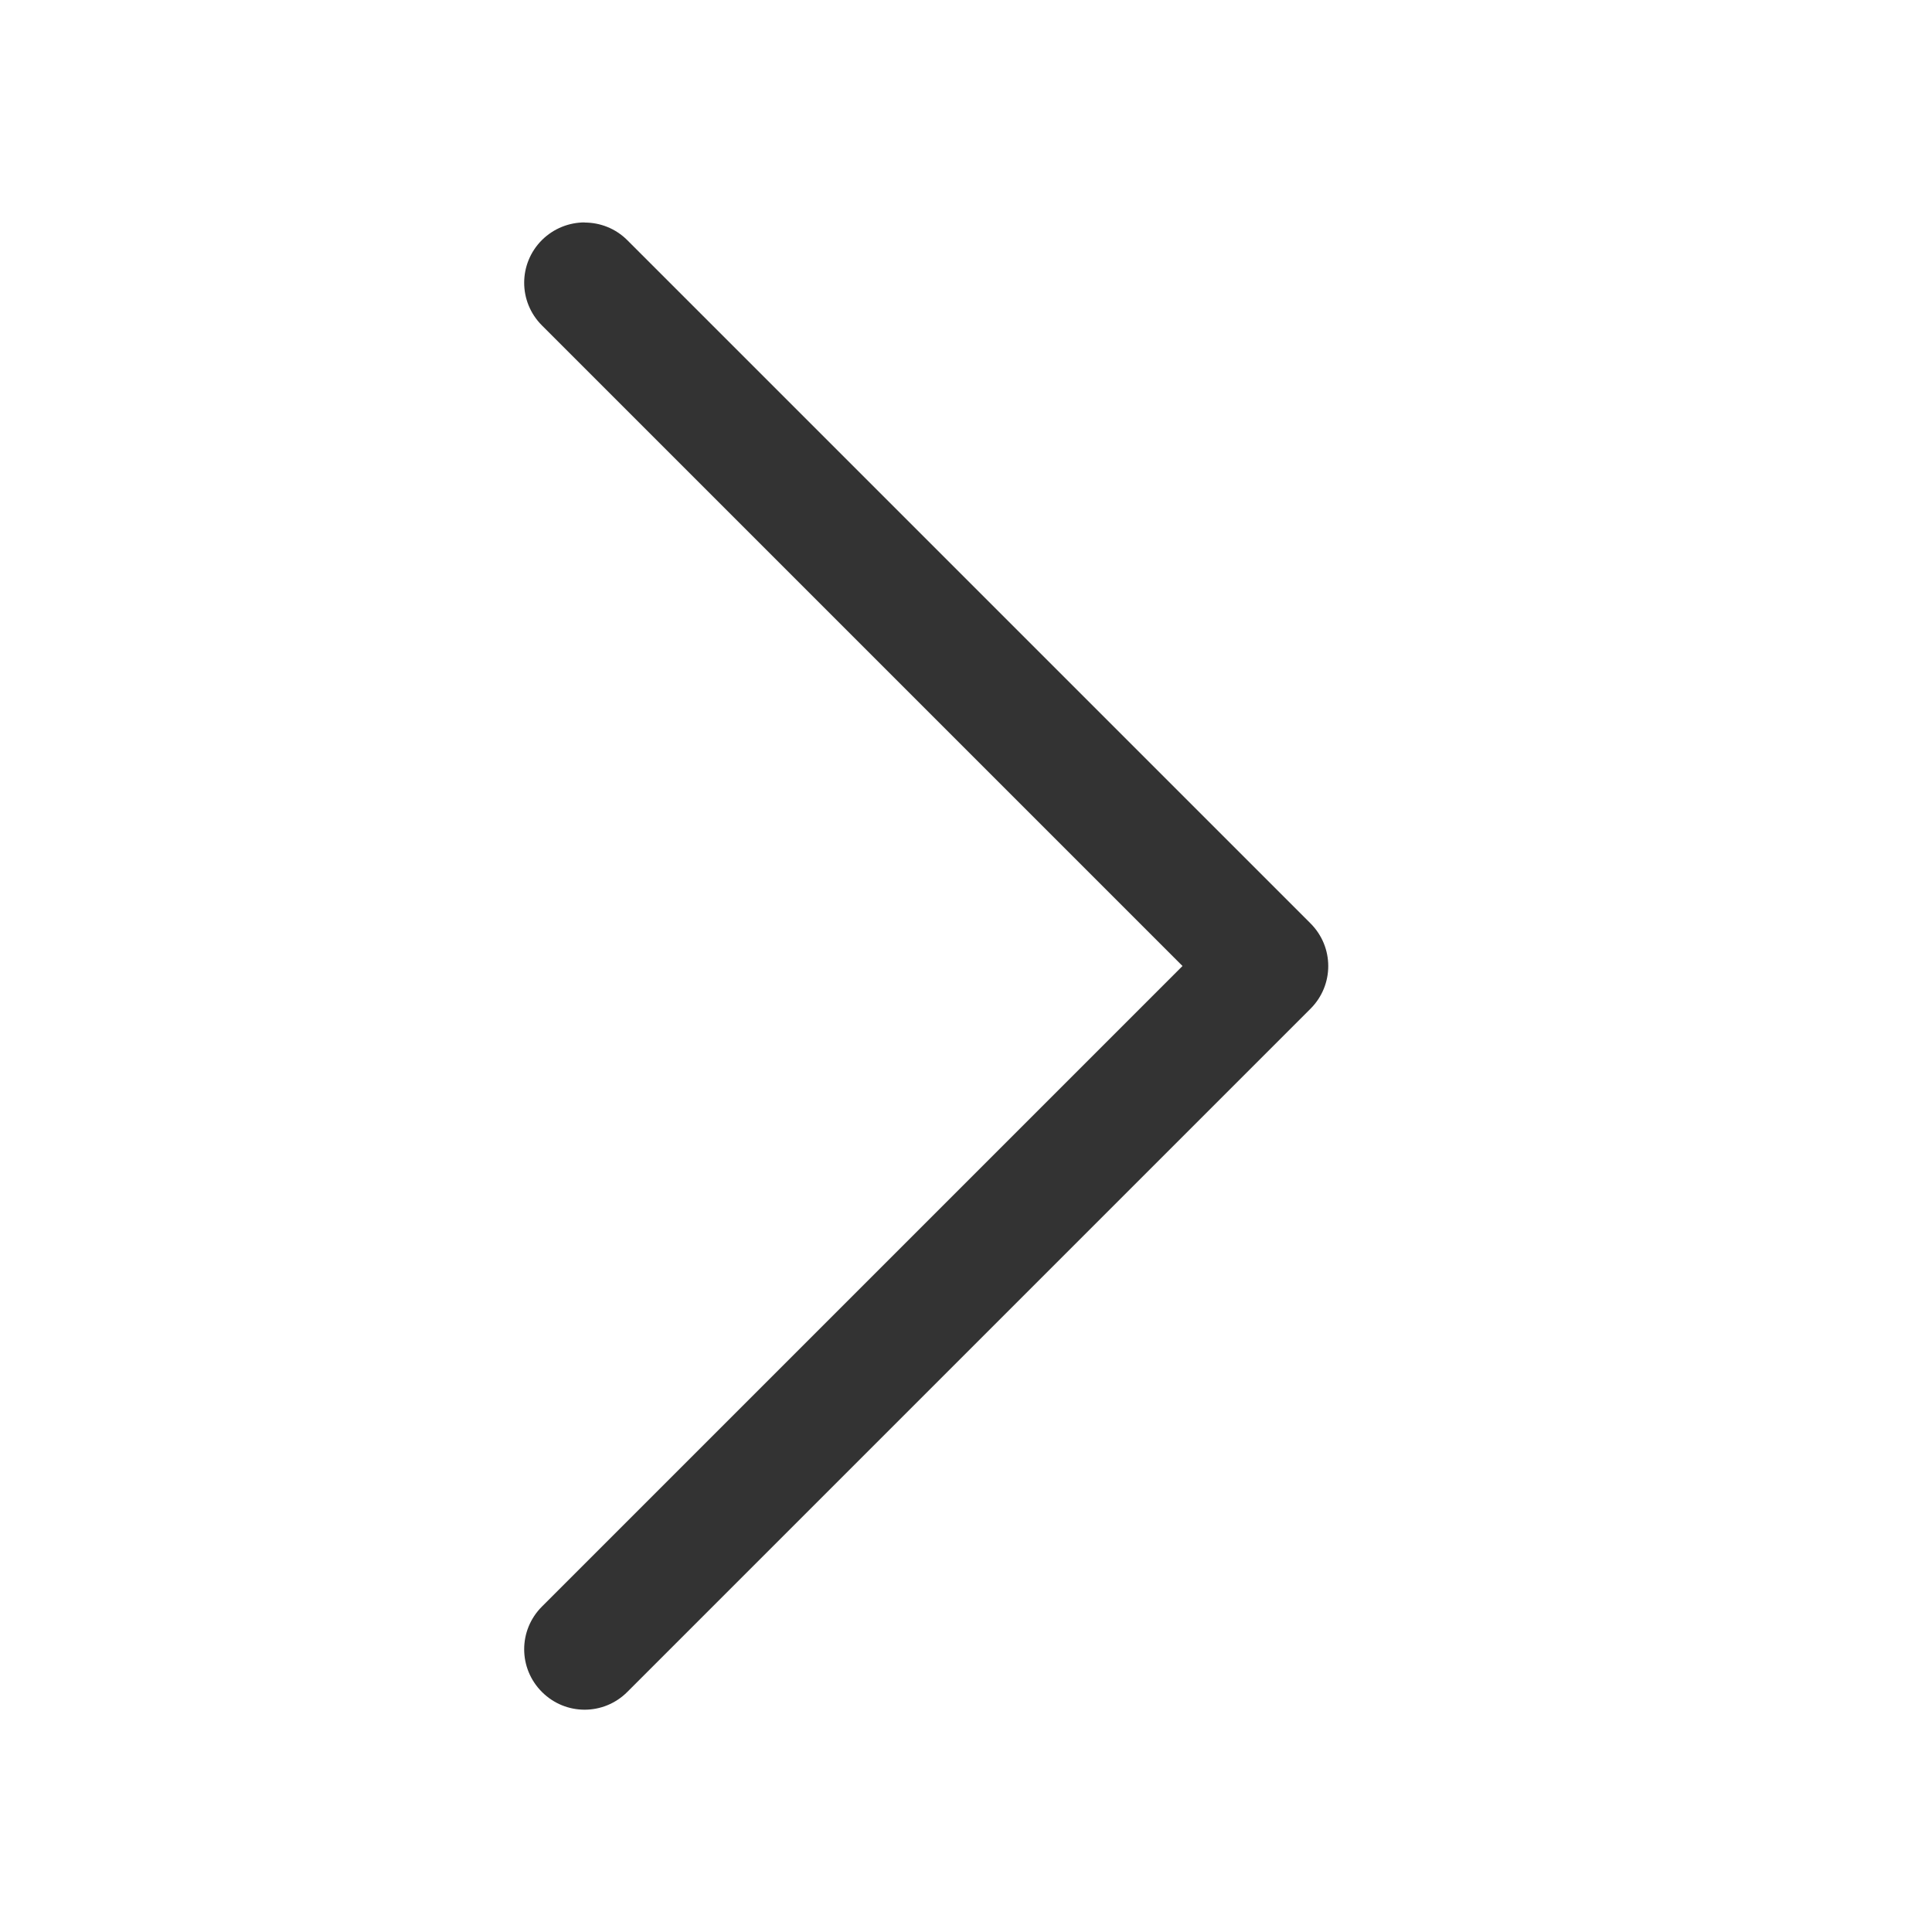
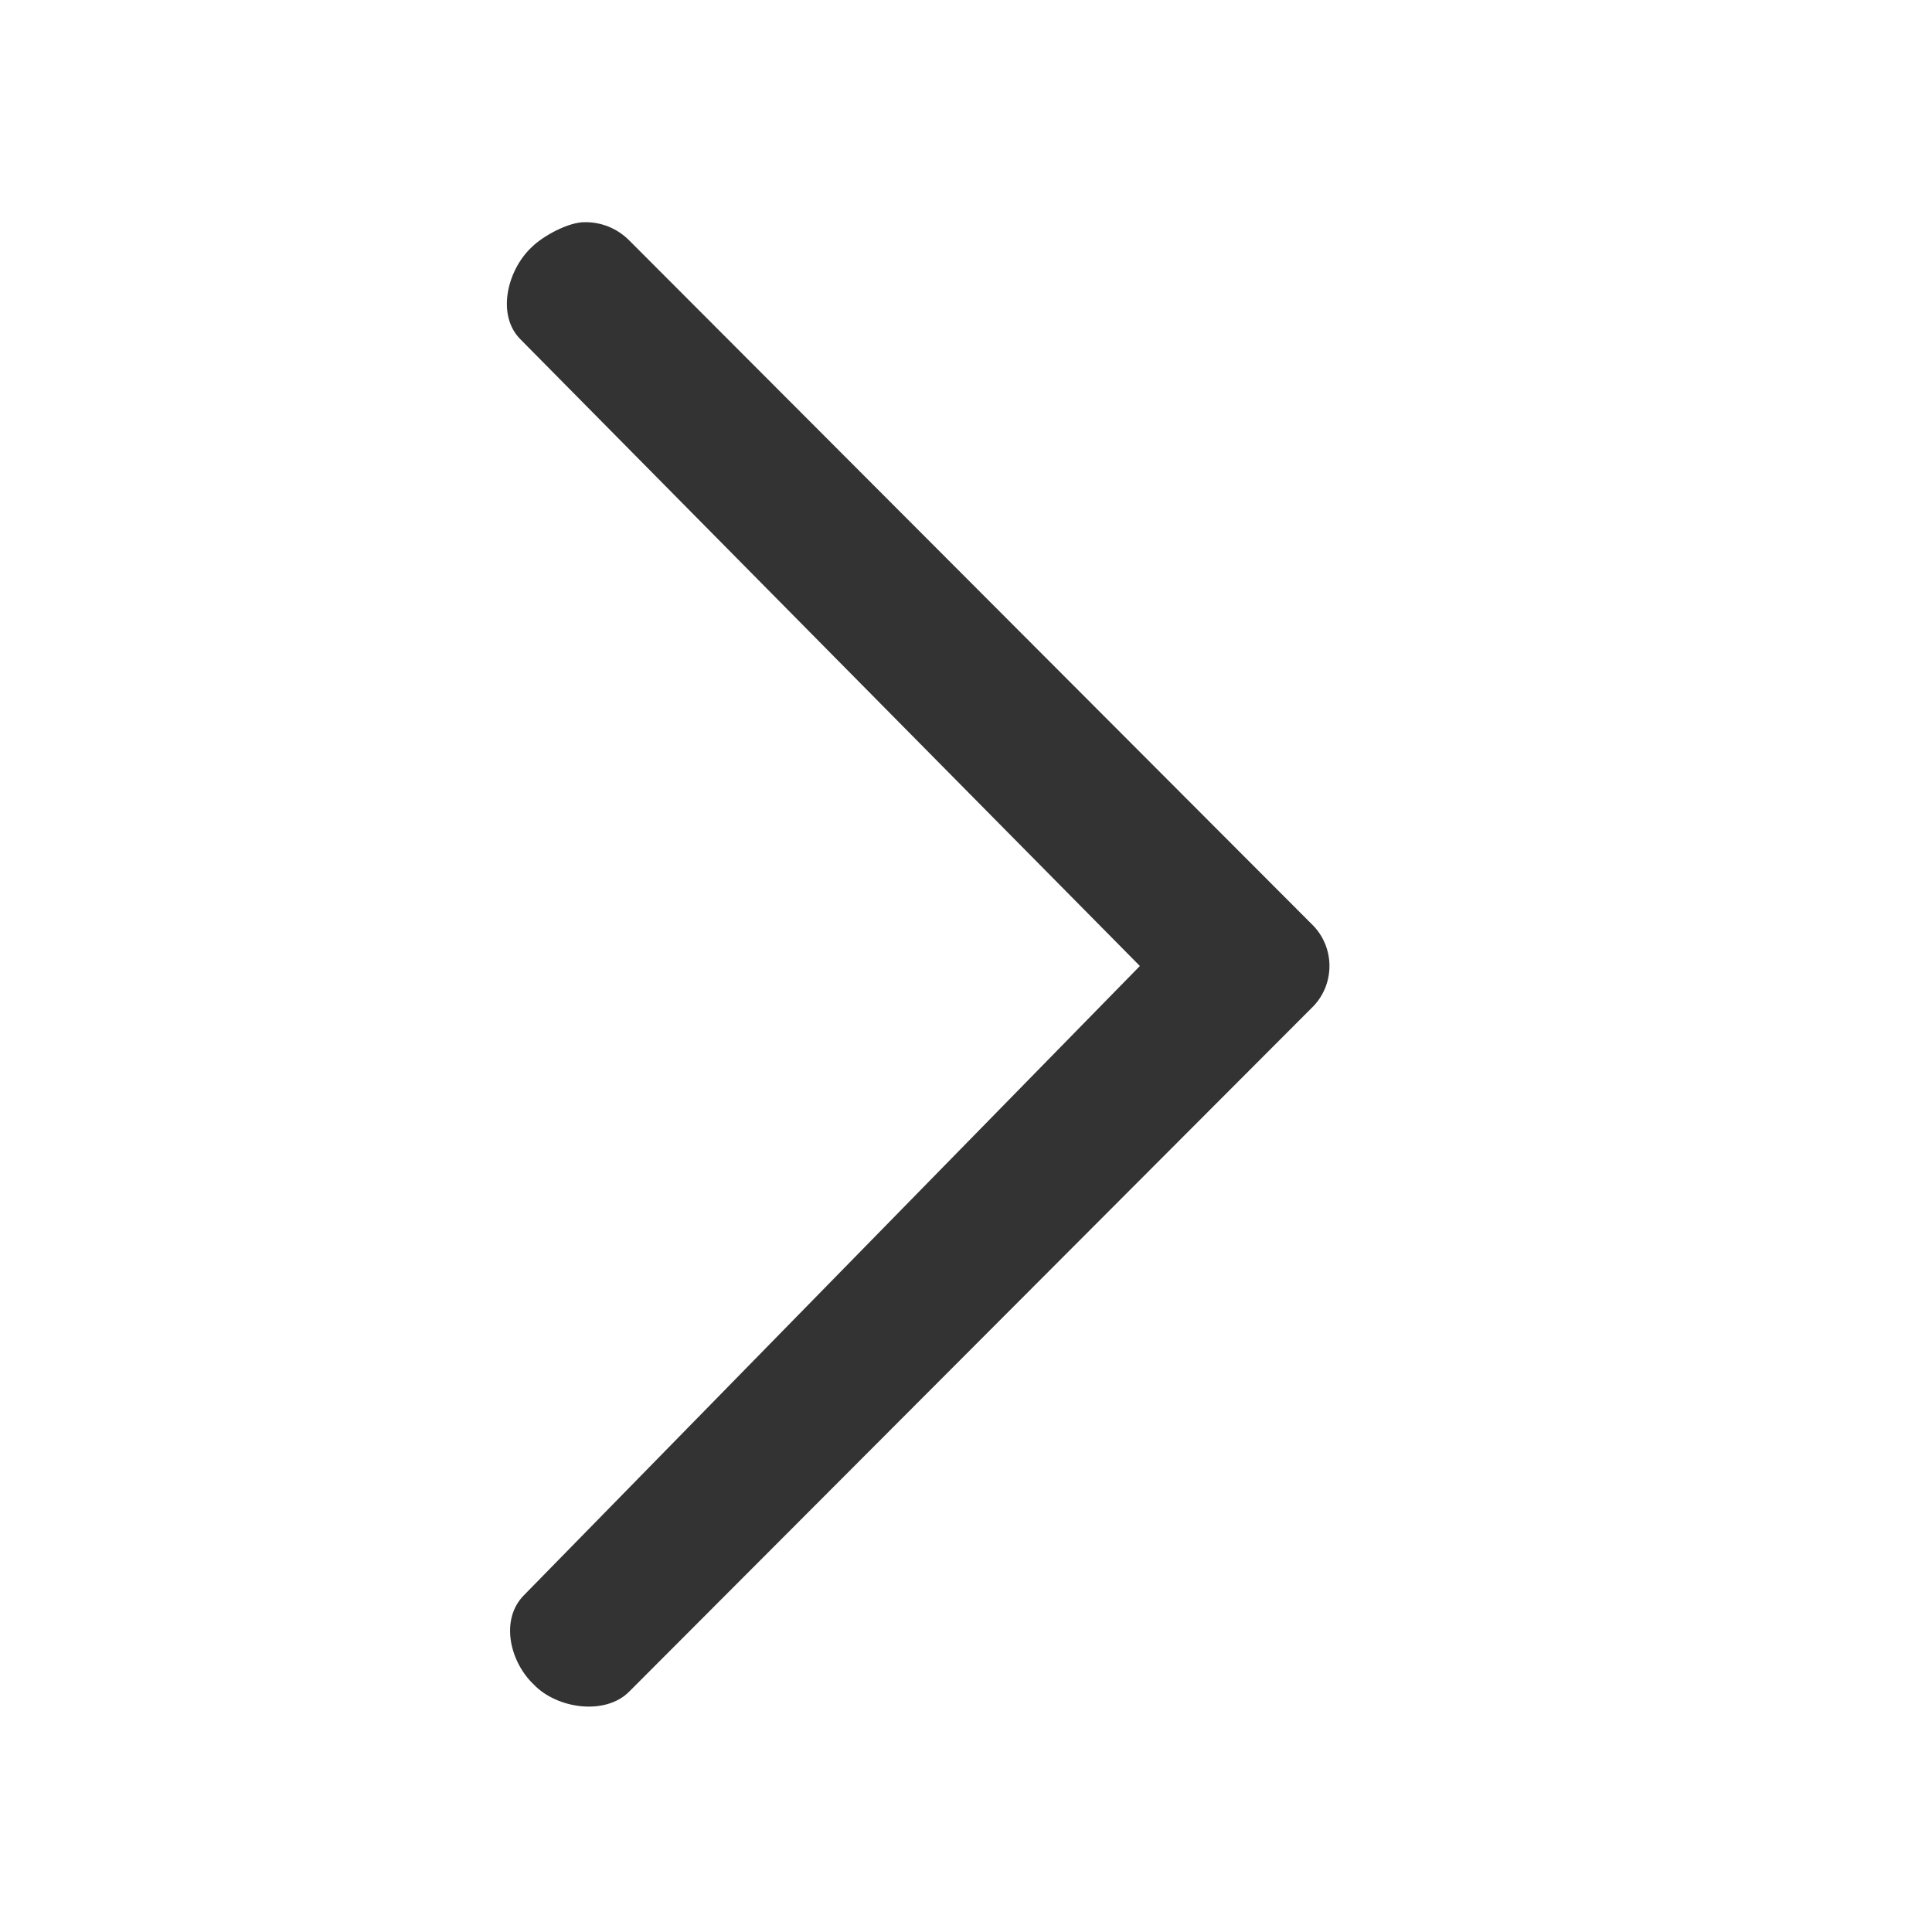
<svg xmlns="http://www.w3.org/2000/svg" width="16" height="16" version="1.1">
-   <path d="m4.842 1.842c-0.128 0-0.256 0.049-0.354 0.146-0.196 0.196-0.196 0.511 0 0.707l5.305 5.305-5.305 5.305c-0.196 0.196-0.196 0.511 0 0.707 0.196 0.196 0.511 0.196 0.707 0l5.658-5.658c0.196-0.196 0.196-0.511 0-0.707l-5.658-5.658c-0.098-0.098-0.226-0.146-0.354-0.146z" fill="#333" stroke-linecap="round" stroke-linejoin="round" stroke-width="1.809" />
+   <g class="layer">
+     <path d="m4.84,1.84c-0.13,0 -0.34,0.11 -0.44,0.21c-0.2,0.19 -0.29,0.56 -0.09,0.76l5.13,5.19l-5.1,5.21c-0.2,0.2 -0.12,0.55 0.08,0.74c0.19,0.2 0.59,0.26 0.79,0.06l5.65,-5.66c0.2,-0.19 0.2,-0.51 0,-0.7l-5.65,-5.66c-0.1,-0.1 -0.23,-0.15 -0.36,-0.15z" fill="#333" id="svg_1" stroke-linecap="round" stroke-linejoin="round" stroke-width="1.81" />
+   </g>
</svg>
